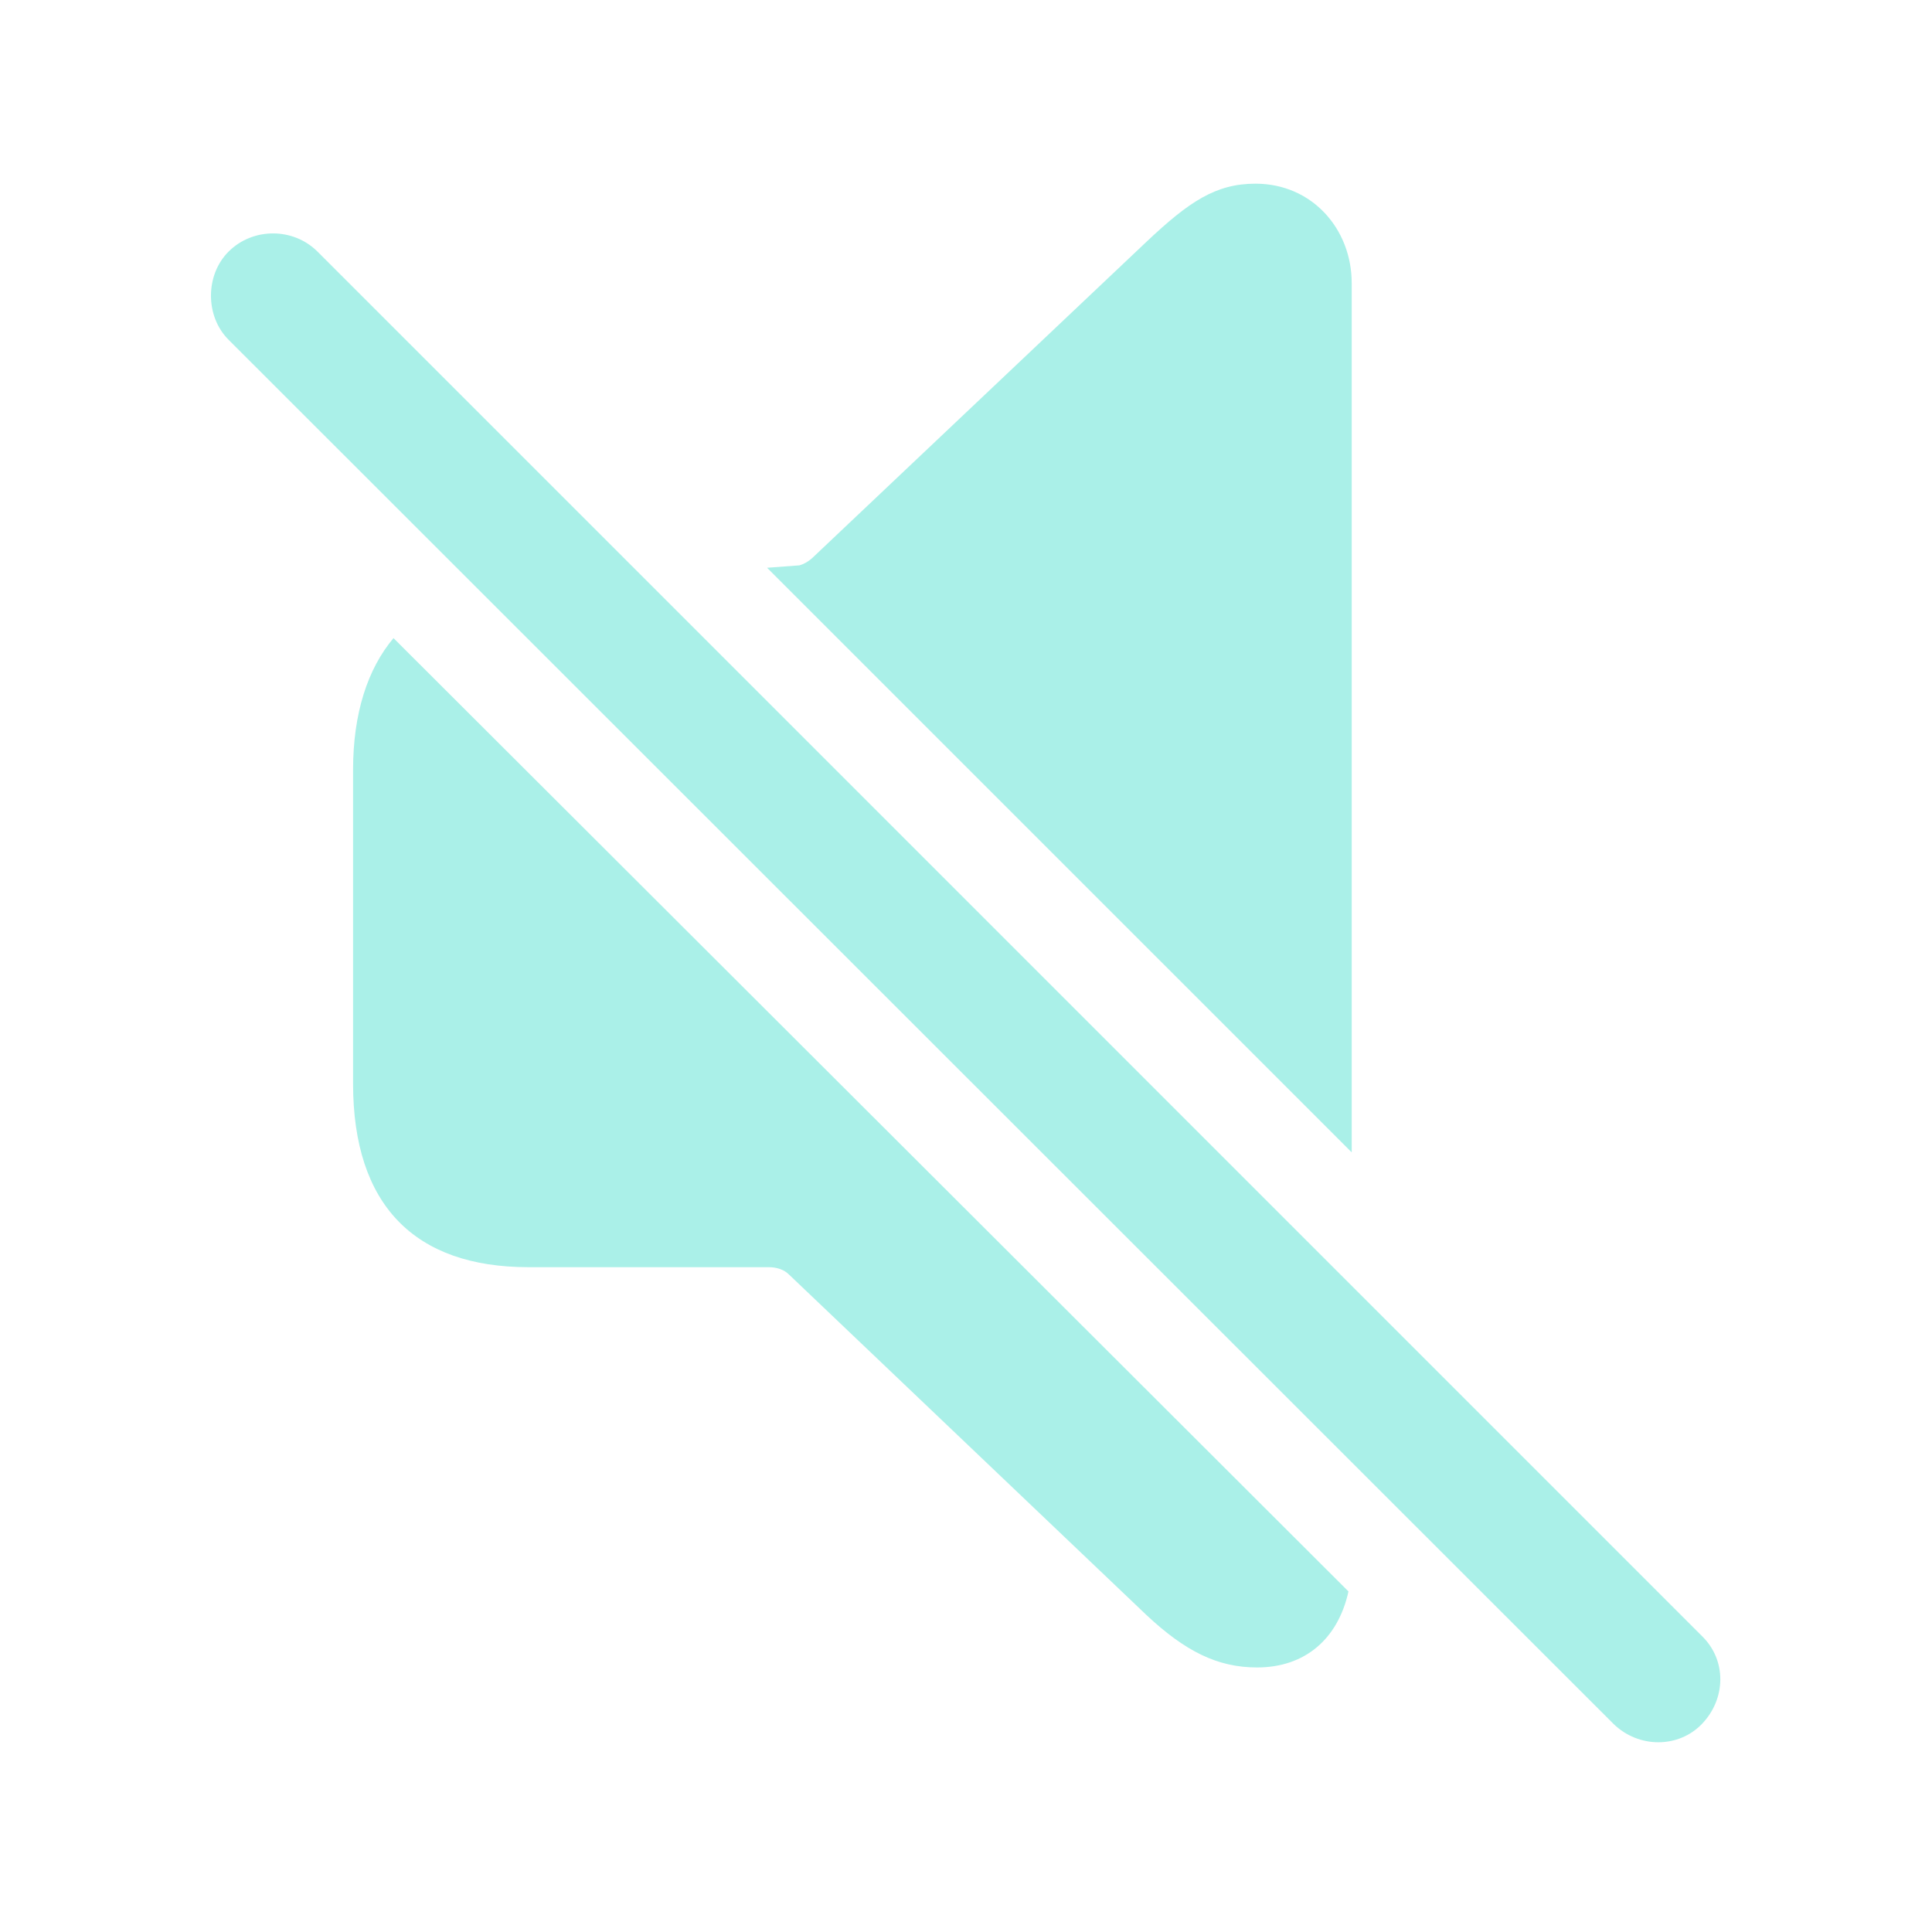
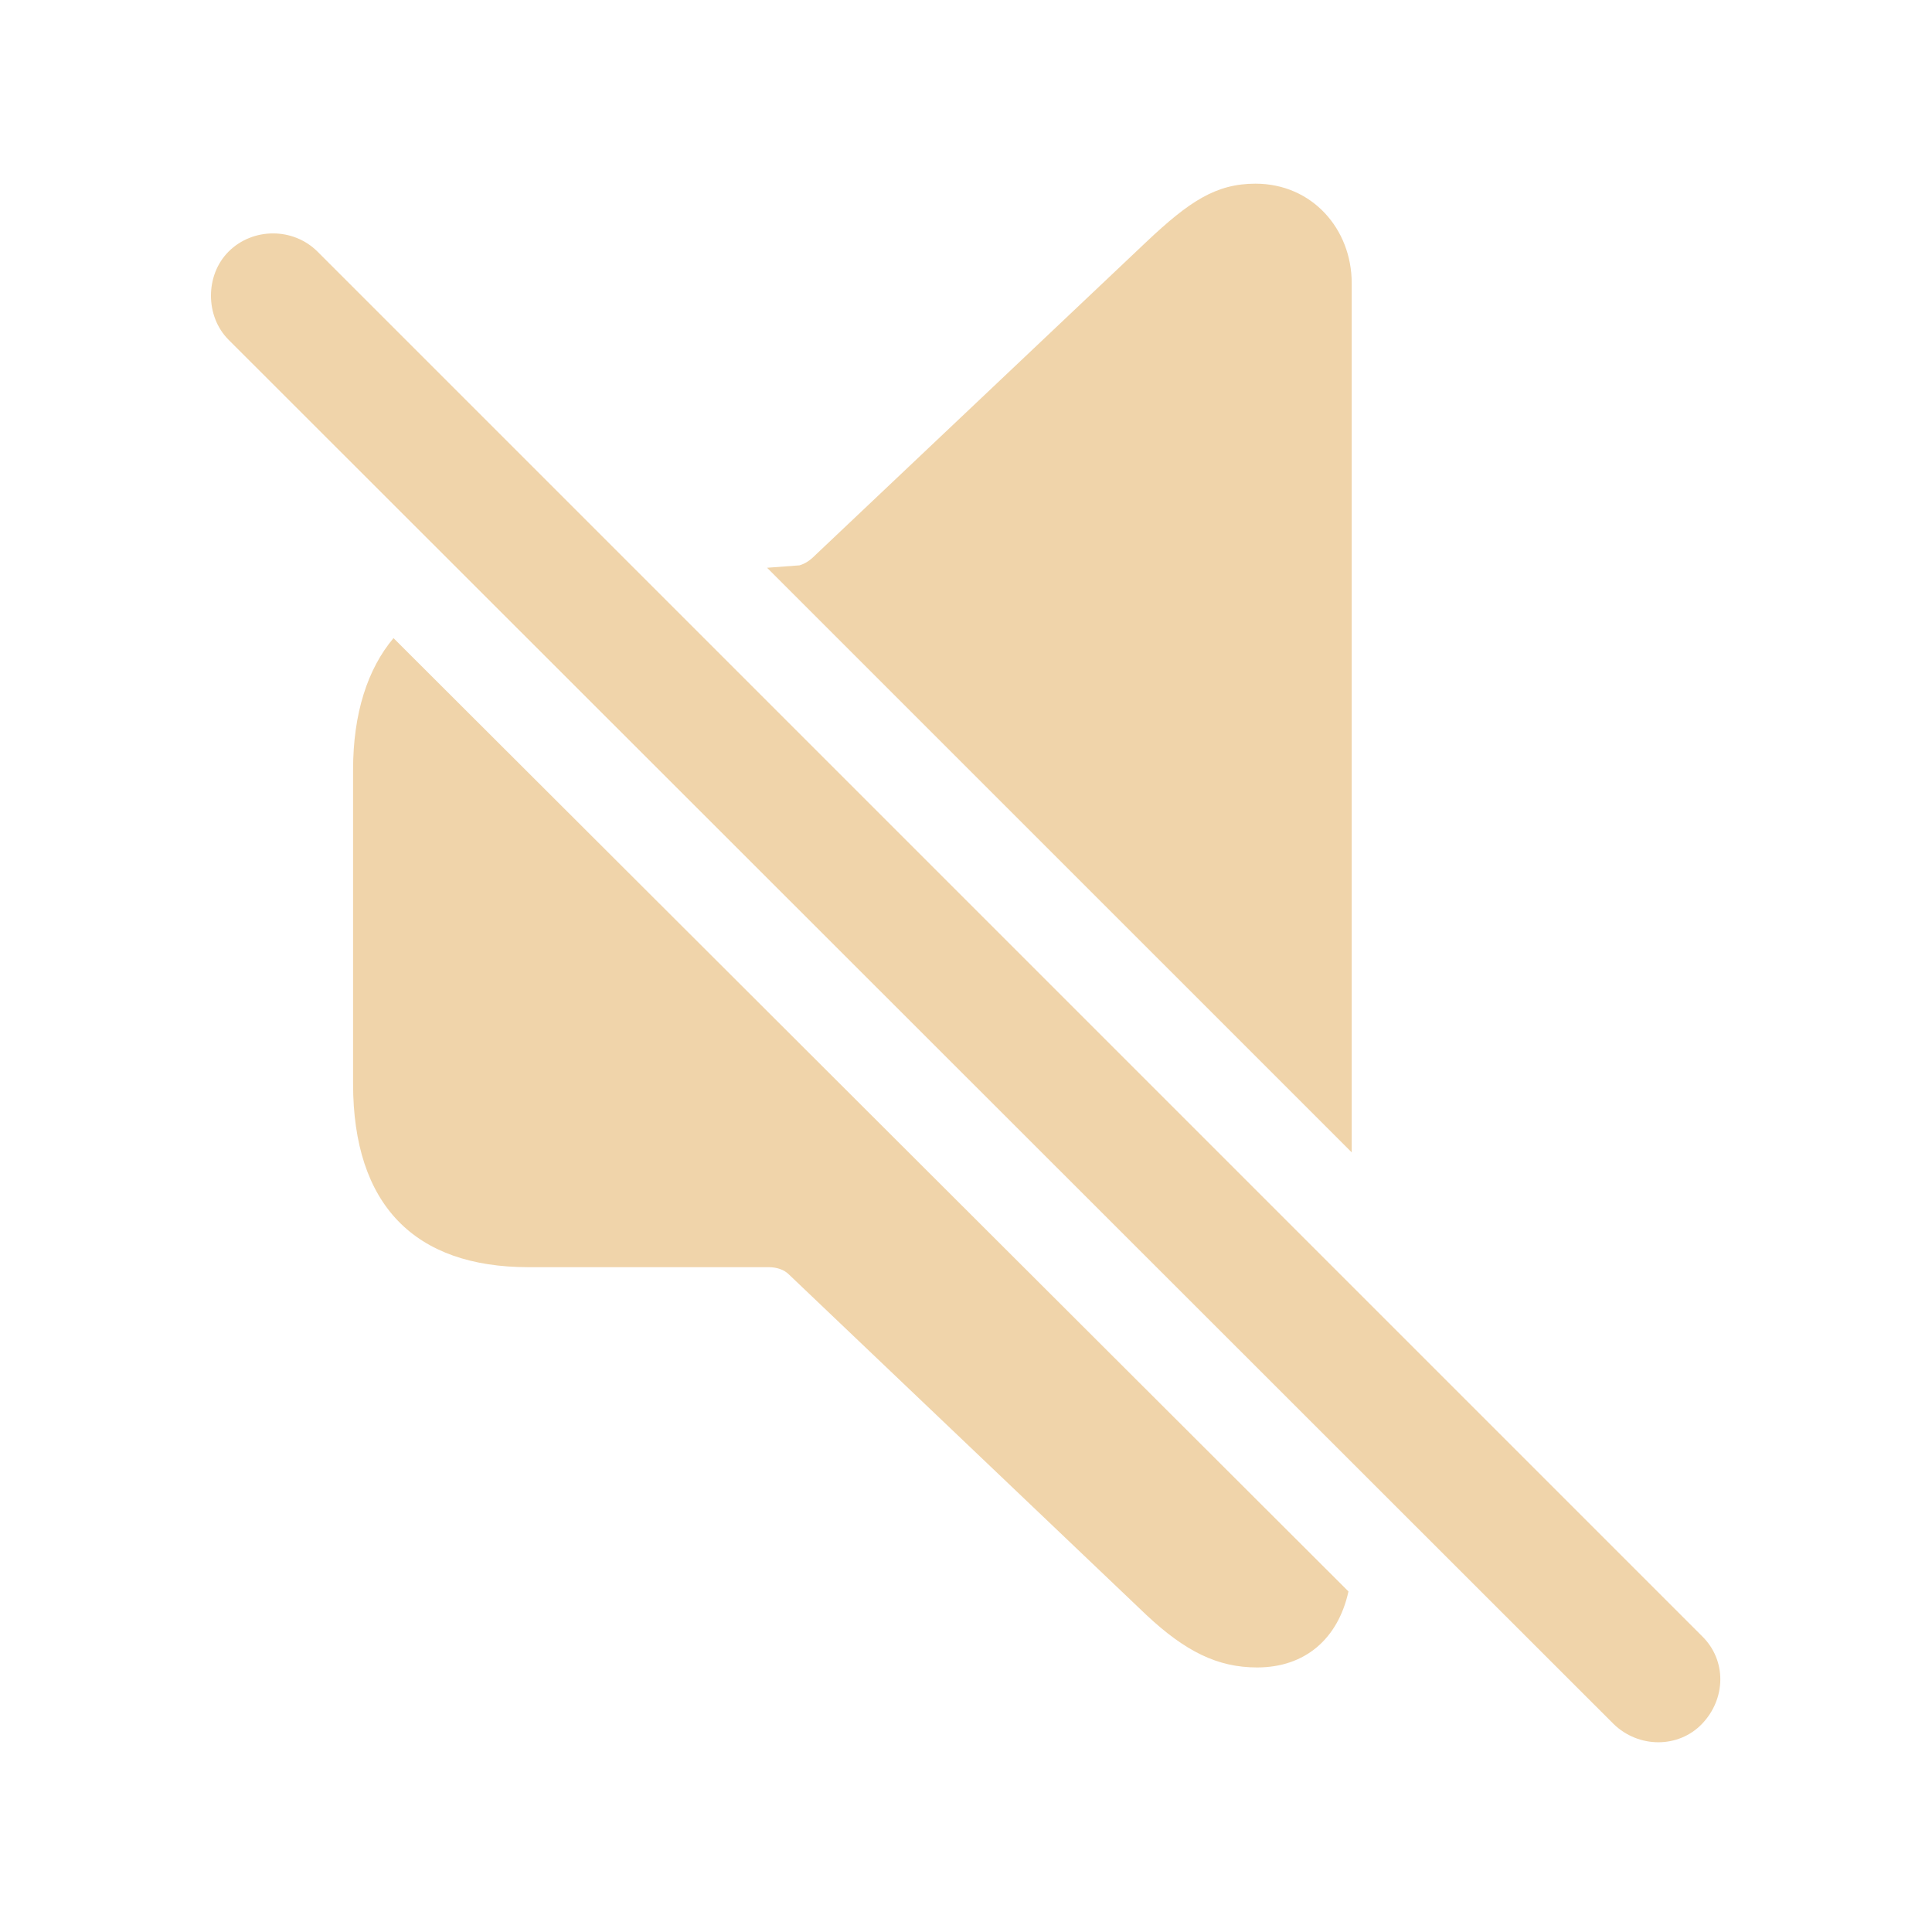
- <svg fill="#AAF0E8" width="120px" height="120px" viewBox="0 0 56 56">
+ <svg fill="#F0D4AA" width="120px" height="120px" viewBox="0 0 56 56">
  <path d="M 39.18 33.402 L 39.18 8.207 C 39.18 6.637 38.031 5.324 36.391 5.324 C 35.242 5.324 34.469 5.84 33.227 7.012 L 23.617 16.105 C 23.477 16.246 23.336 16.34 23.172 16.387 L 22.234 16.457 Z M 46.773 49.973 C 47.5 50.676 48.648 50.676 49.328 49.973 C 50.031 49.246 50.055 48.121 49.328 47.418 L 9.203 7.293 C 8.5 6.59 7.328 6.59 6.625 7.293 C 5.945 7.973 5.945 9.168 6.625 9.848 Z M 36.437 48.332 C 37.82 48.332 38.781 47.512 39.086 46.129 L 11.406 18.496 C 10.656 19.387 10.234 20.676 10.234 22.316 L 10.234 31.41 C 10.234 34.926 12.015 36.73 15.32 36.73 L 22.281 36.73 C 22.515 36.73 22.727 36.801 22.867 36.941 L 33.227 46.809 C 34.352 47.863 35.289 48.332 36.437 48.332 Z" />
</svg>
